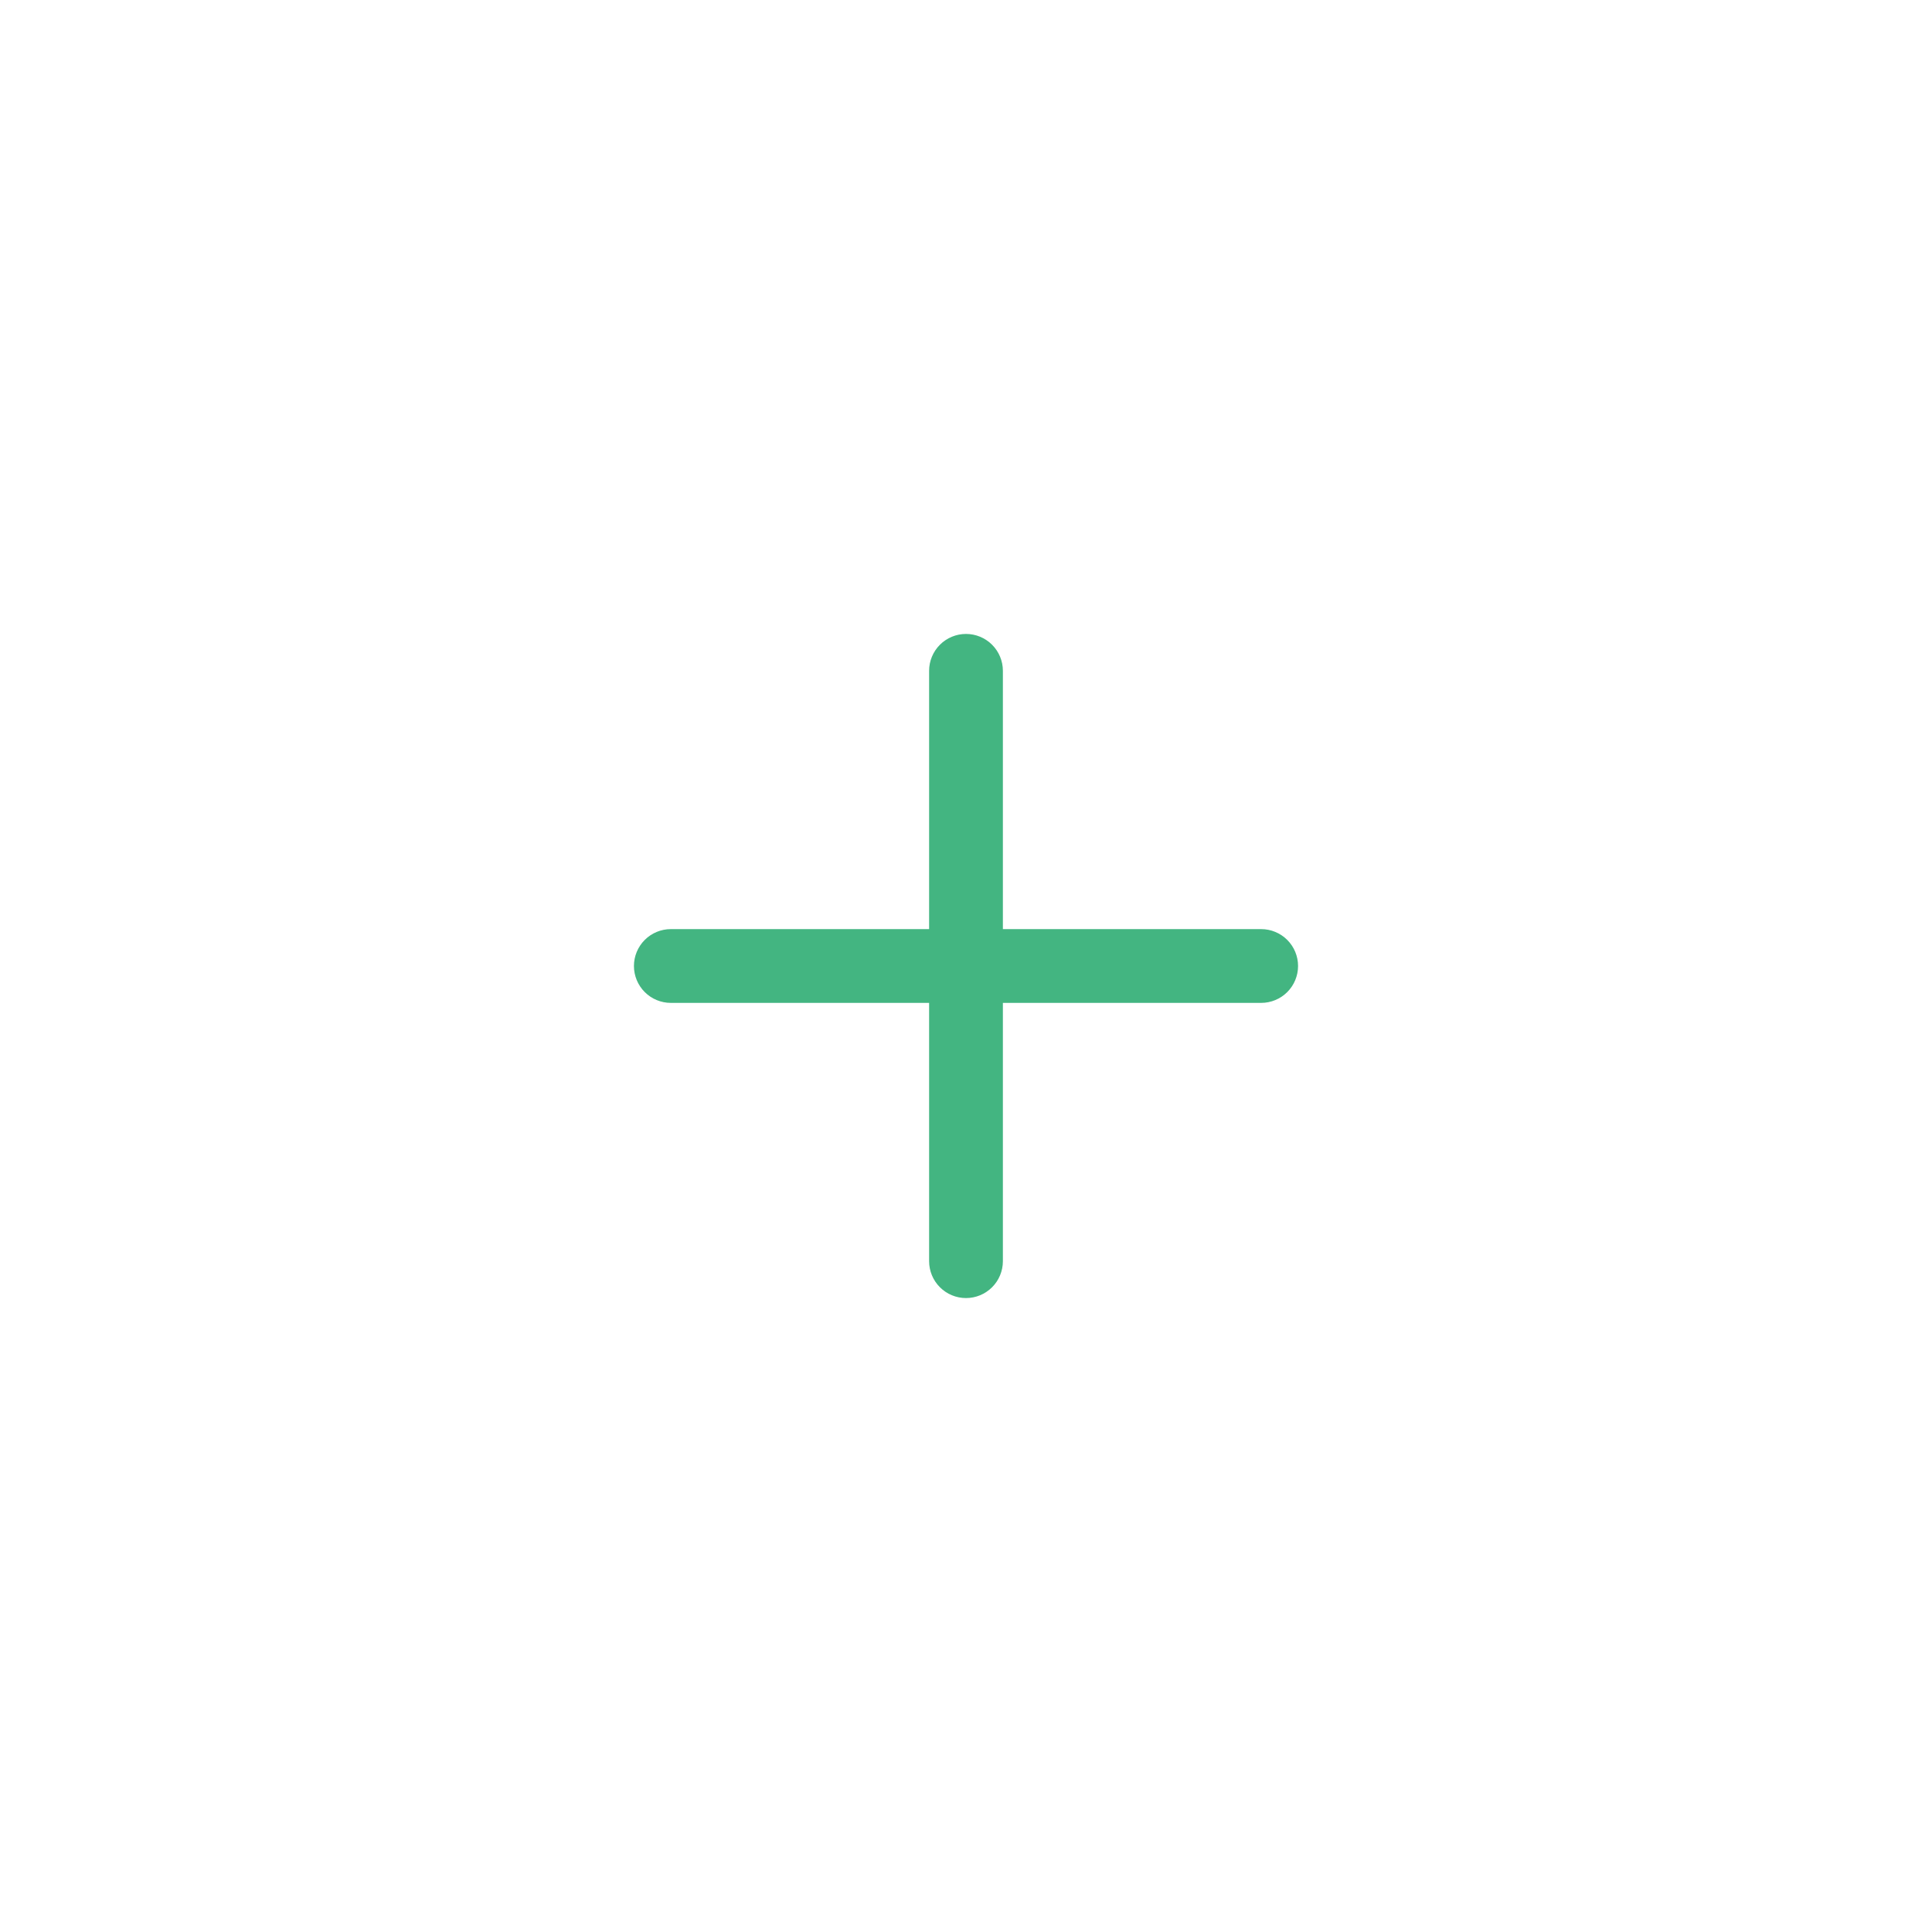
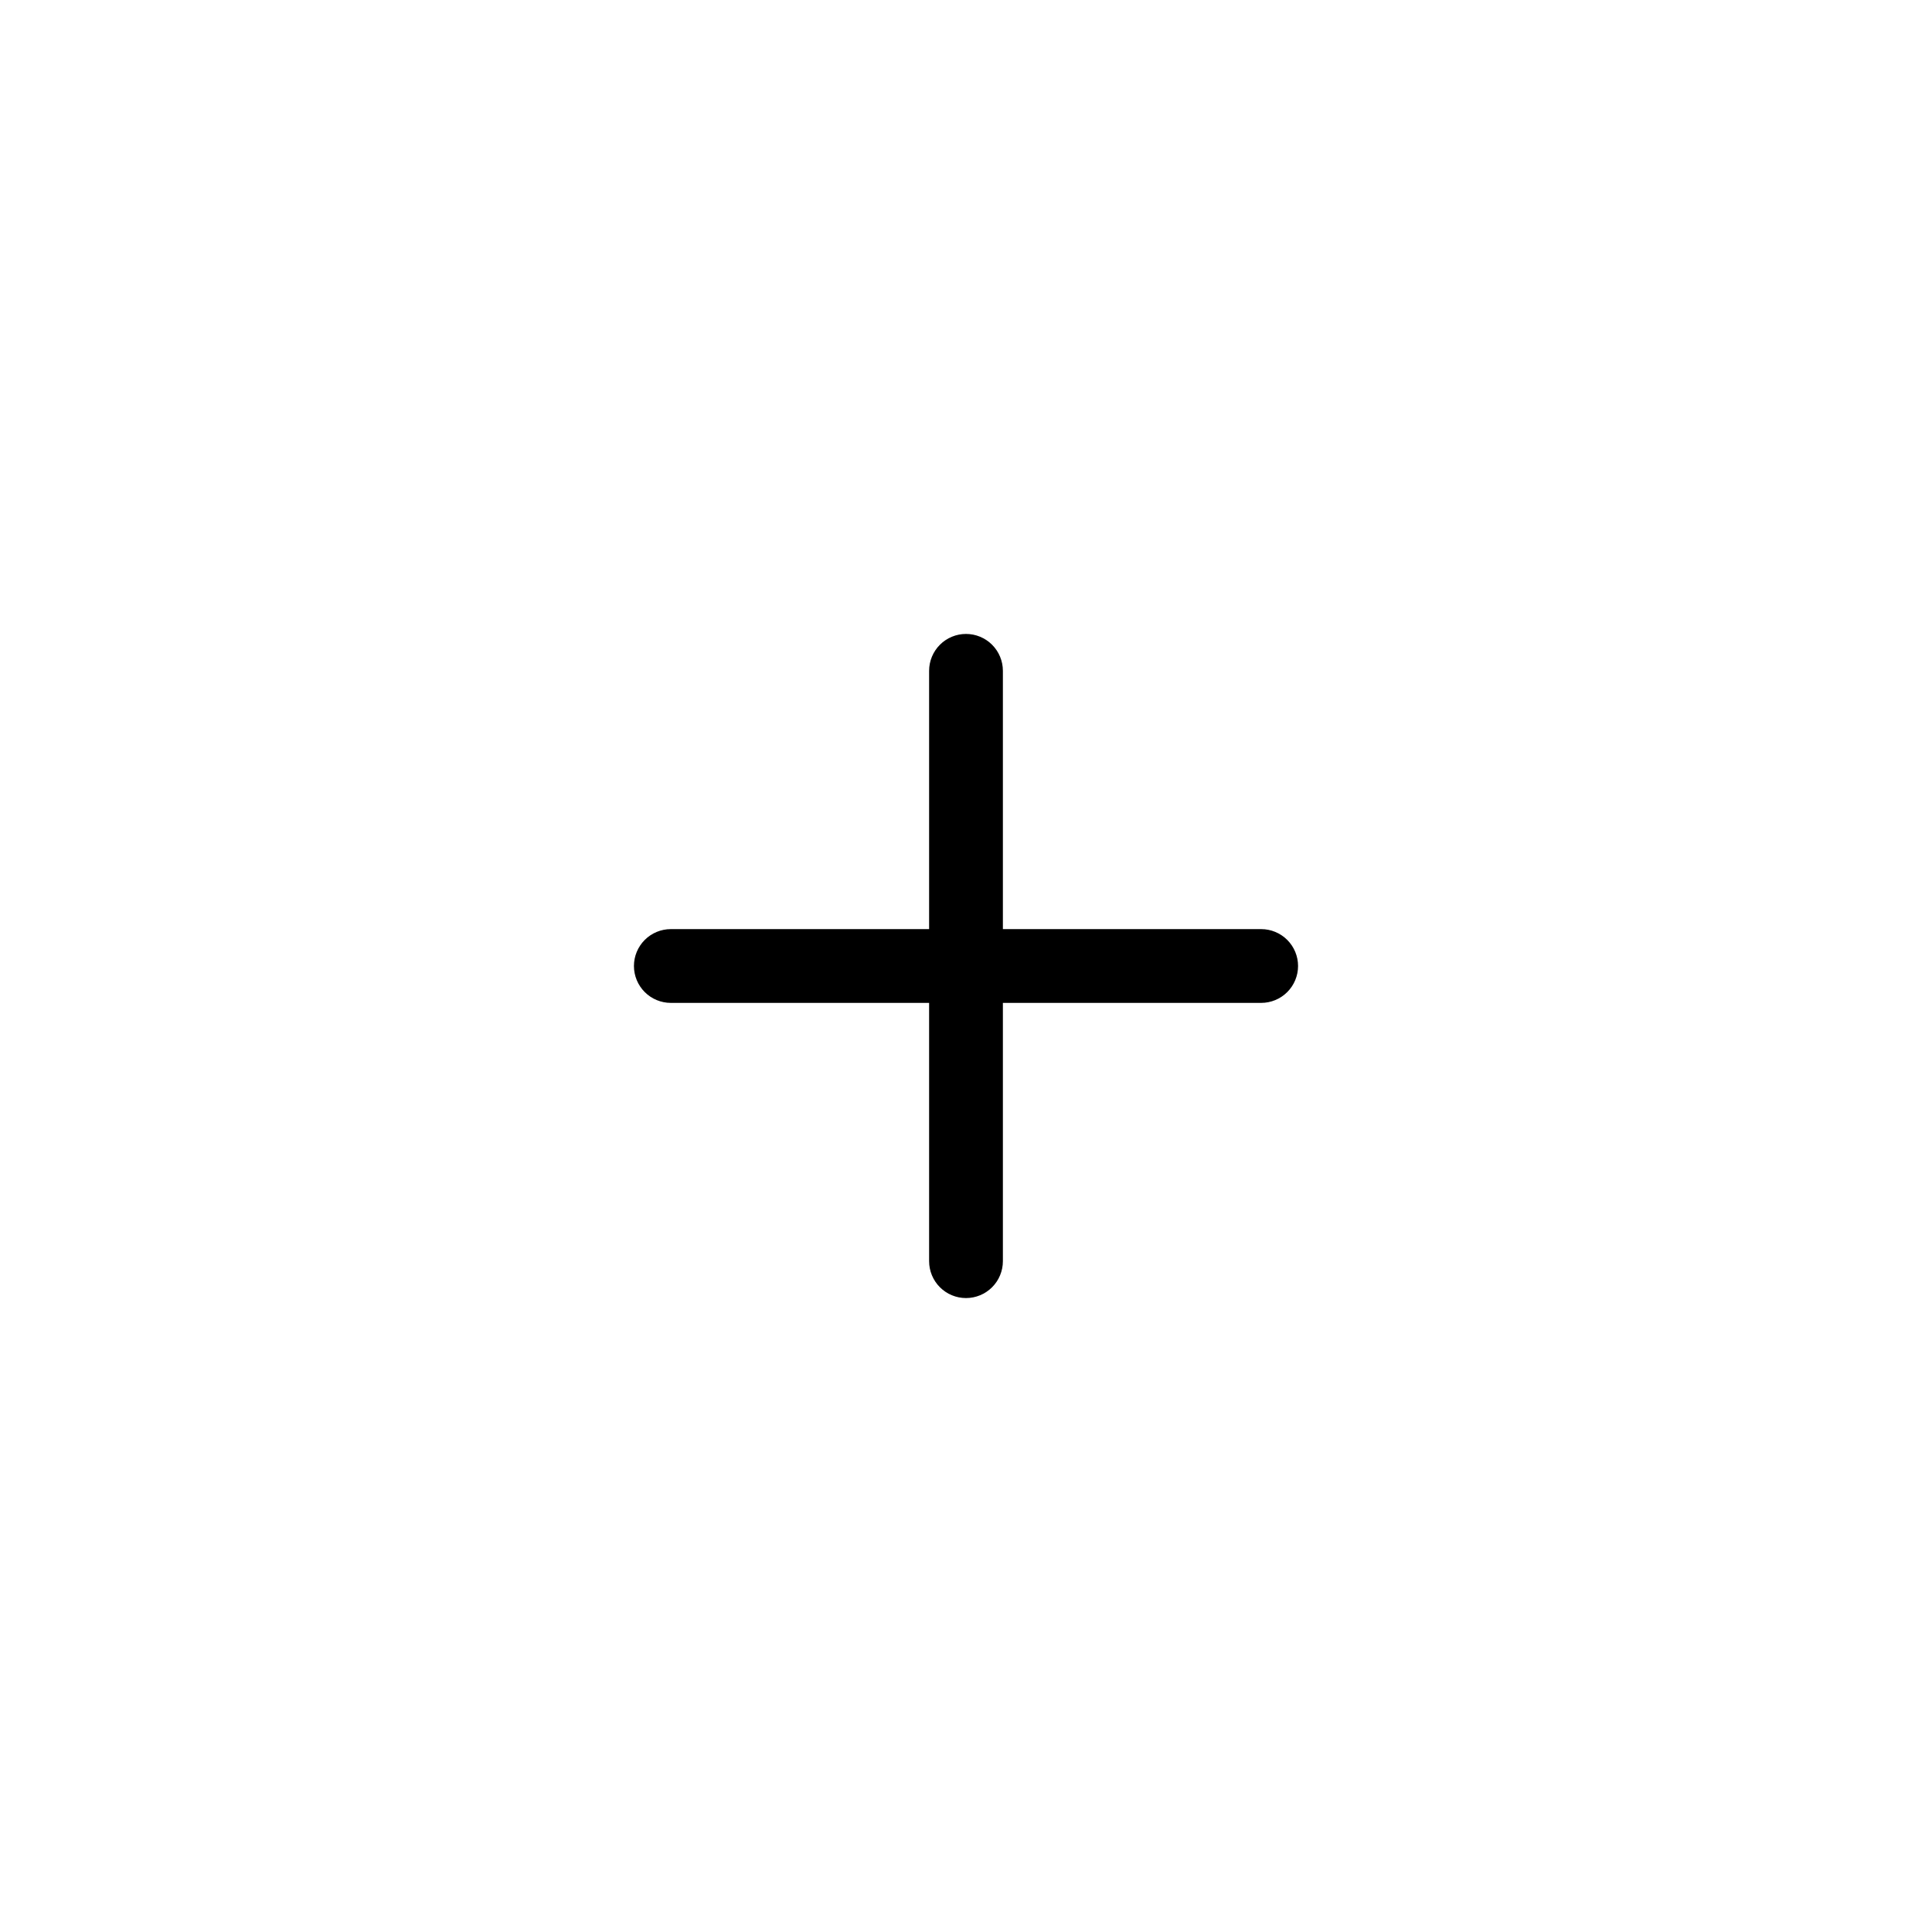
- <svg xmlns="http://www.w3.org/2000/svg" width="64" height="64" viewBox="0 0 64 64" fill="none">
-   <path fill-rule="evenodd" clip-rule="evenodd" d="M32 21C32.324 21 32.635 21.129 32.864 21.358C33.093 21.587 33.222 21.898 33.222 22.222V32C33.222 32.324 33.093 32.635 32.864 32.864C32.635 33.093 32.324 33.222 32 33.222H22.222C21.898 33.222 21.587 33.093 21.358 32.864C21.129 32.635 21 32.324 21 32C21 31.676 21.129 31.365 21.358 31.136C21.587 30.907 21.898 30.778 22.222 30.778H30.778V22.222C30.778 21.898 30.907 21.587 31.136 21.358C31.365 21.129 31.676 21 32 21V21Z" fill="#43B581" />
-   <path fill-rule="evenodd" clip-rule="evenodd" d="M30.778 32C30.778 31.676 30.907 31.365 31.136 31.136C31.365 30.907 31.676 30.778 32 30.778H41.778C42.102 30.778 42.413 30.907 42.642 31.136C42.871 31.365 43 31.676 43 32C43 32.324 42.871 32.635 42.642 32.864C42.413 33.093 42.102 33.222 41.778 33.222H33.222V41.778C33.222 42.102 33.093 42.413 32.864 42.642C32.635 42.871 32.324 43 32 43C31.676 43 31.365 42.871 31.136 42.642C30.907 42.413 30.778 42.102 30.778 41.778V32Z" fill="#43B581" />
+ <svg xmlns="http://www.w3.org/2000/svg" width="64" height="64" viewBox="0 0 64 64">
+   <path fill-rule="evenodd" clip-rule="evenodd" d="M32 21C32.324 21 32.635 21.129 32.864 21.358C33.093 21.587 33.222 21.898 33.222 22.222V32C33.222 32.324 33.093 32.635 32.864 32.864C32.635 33.093 32.324 33.222 32 33.222H22.222C21.898 33.222 21.587 33.093 21.358 32.864C21.129 32.635 21 32.324 21 32C21 31.676 21.129 31.365 21.358 31.136C21.587 30.907 21.898 30.778 22.222 30.778H30.778V22.222C30.778 21.898 30.907 21.587 31.136 21.358C31.365 21.129 31.676 21 32 21V21Z" />
+   <path fill-rule="evenodd" clip-rule="evenodd" d="M30.778 32C30.778 31.676 30.907 31.365 31.136 31.136C31.365 30.907 31.676 30.778 32 30.778H41.778C42.102 30.778 42.413 30.907 42.642 31.136C42.871 31.365 43 31.676 43 32C43 32.324 42.871 32.635 42.642 32.864C42.413 33.093 42.102 33.222 41.778 33.222H33.222V41.778C33.222 42.102 33.093 42.413 32.864 42.642C32.635 42.871 32.324 43 32 43C31.676 43 31.365 42.871 31.136 42.642C30.907 42.413 30.778 42.102 30.778 41.778V32Z" />
</svg>
